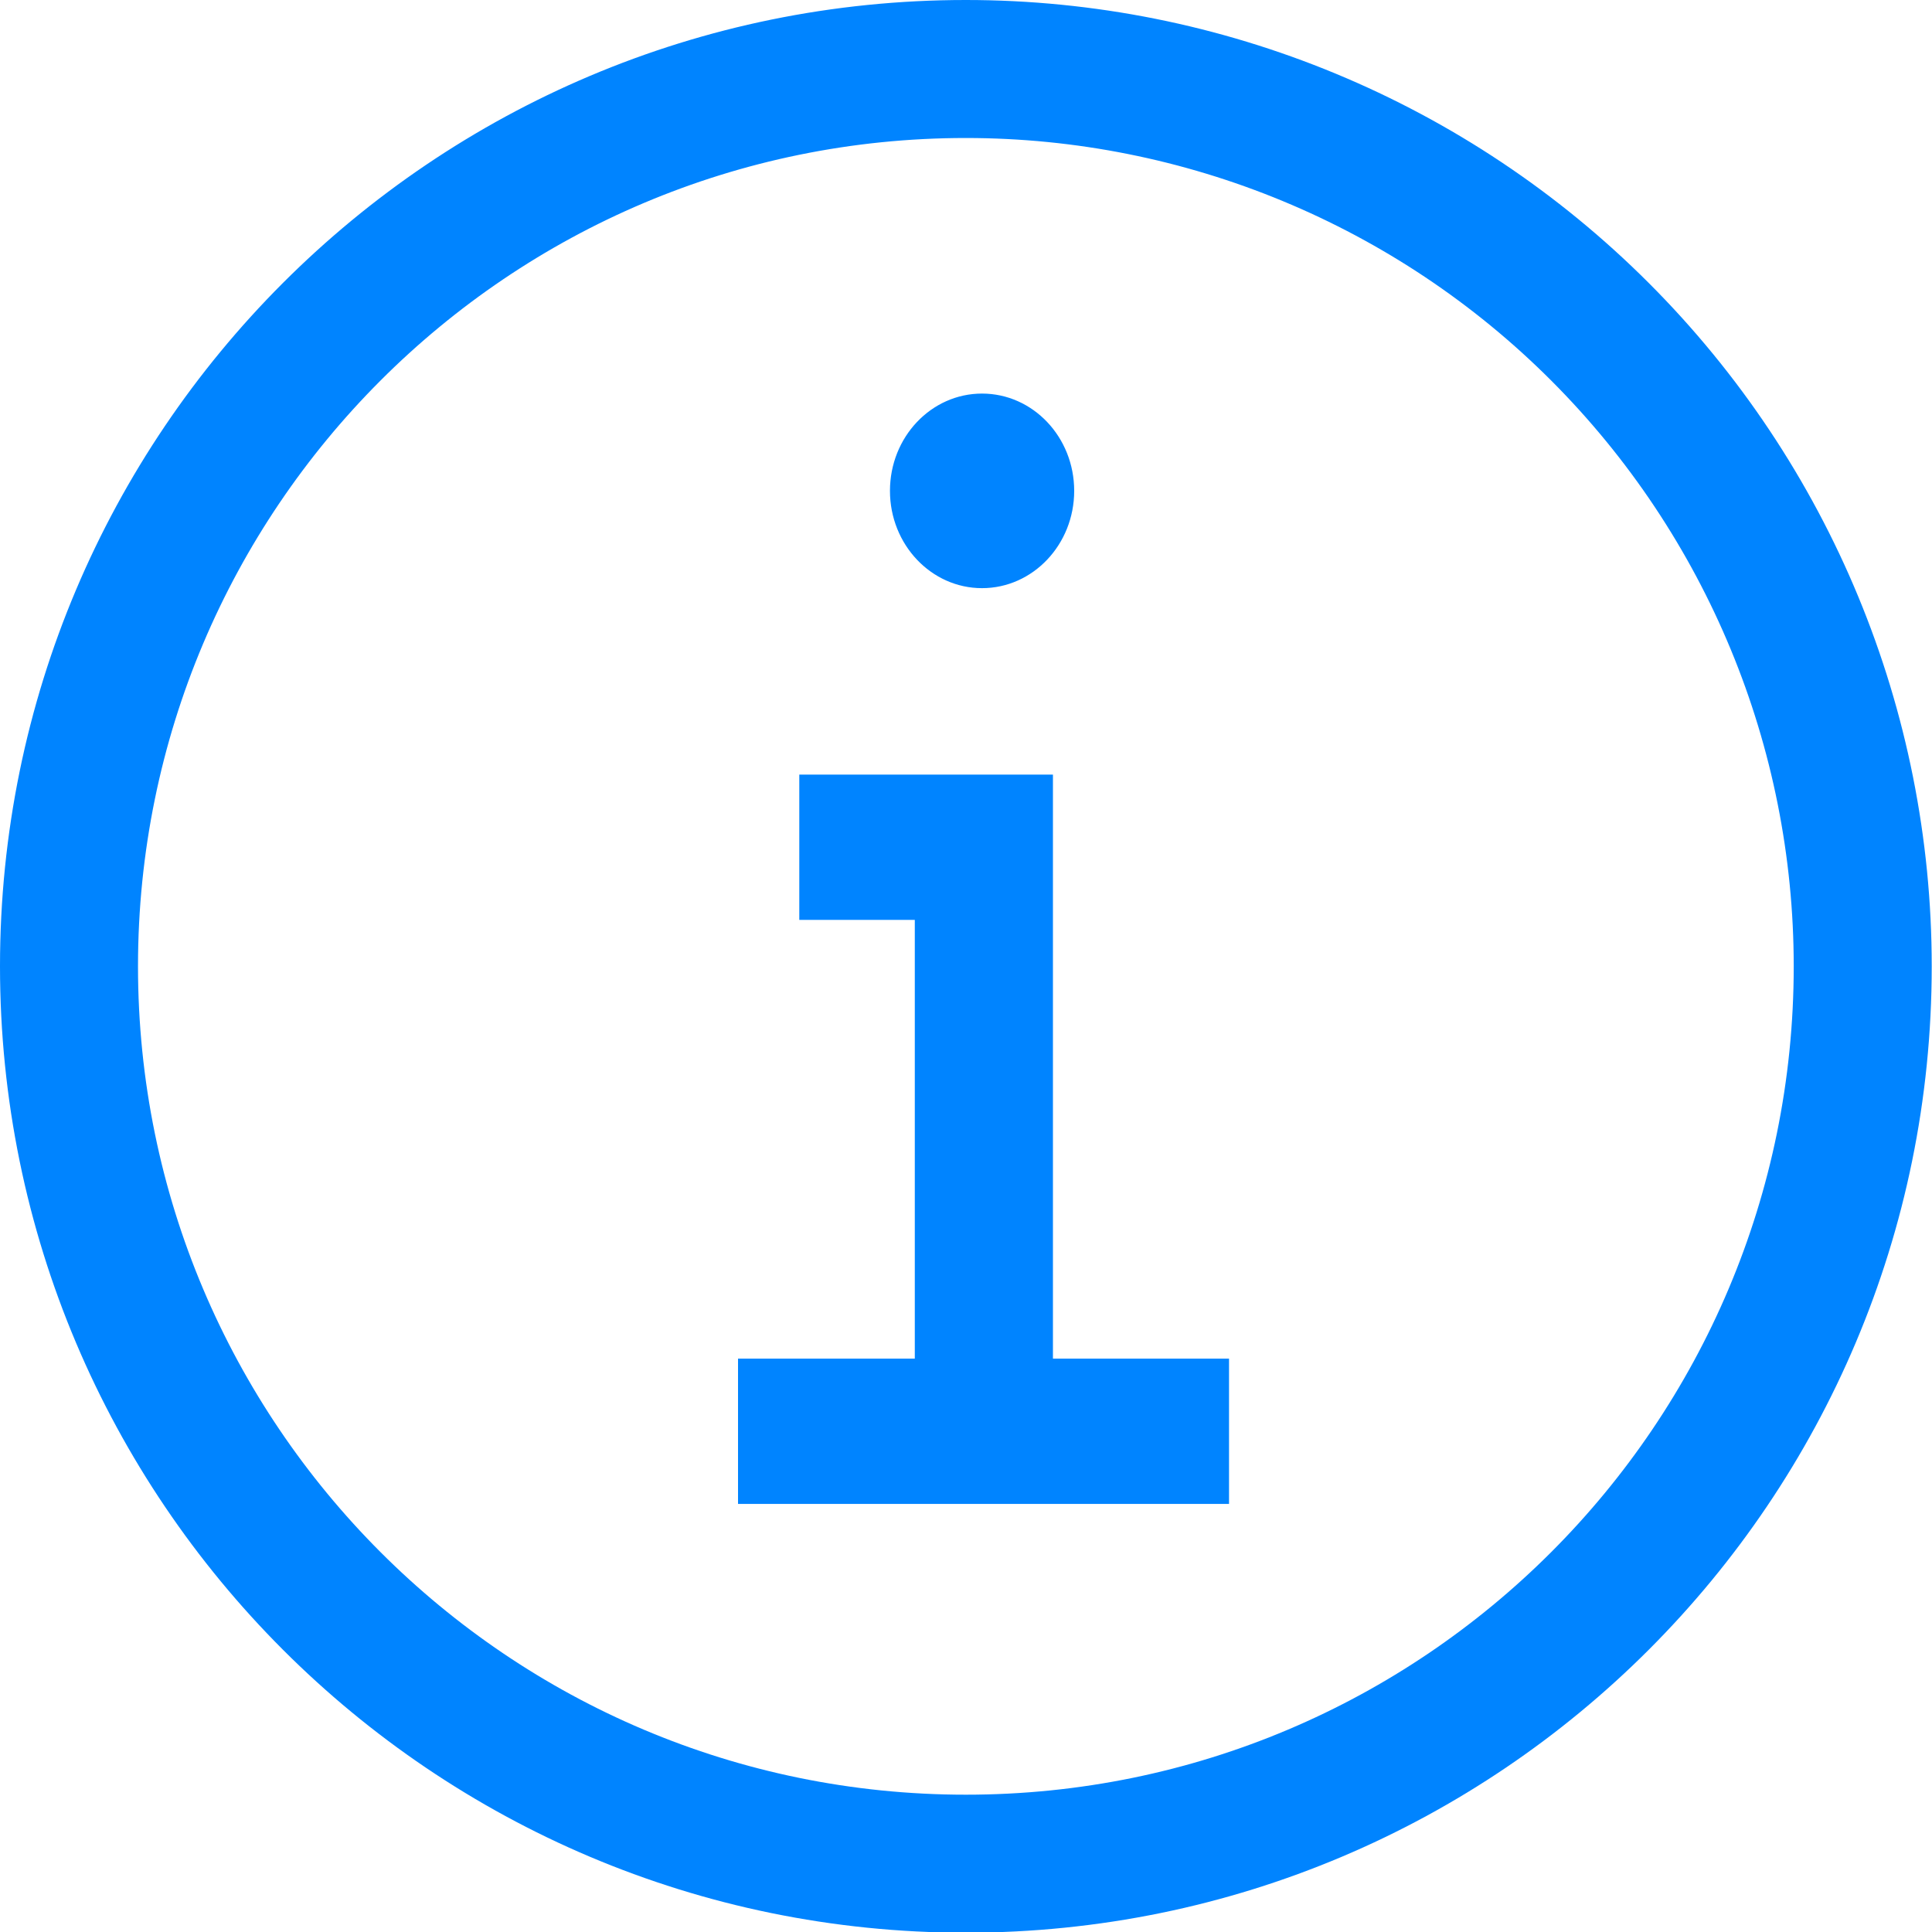
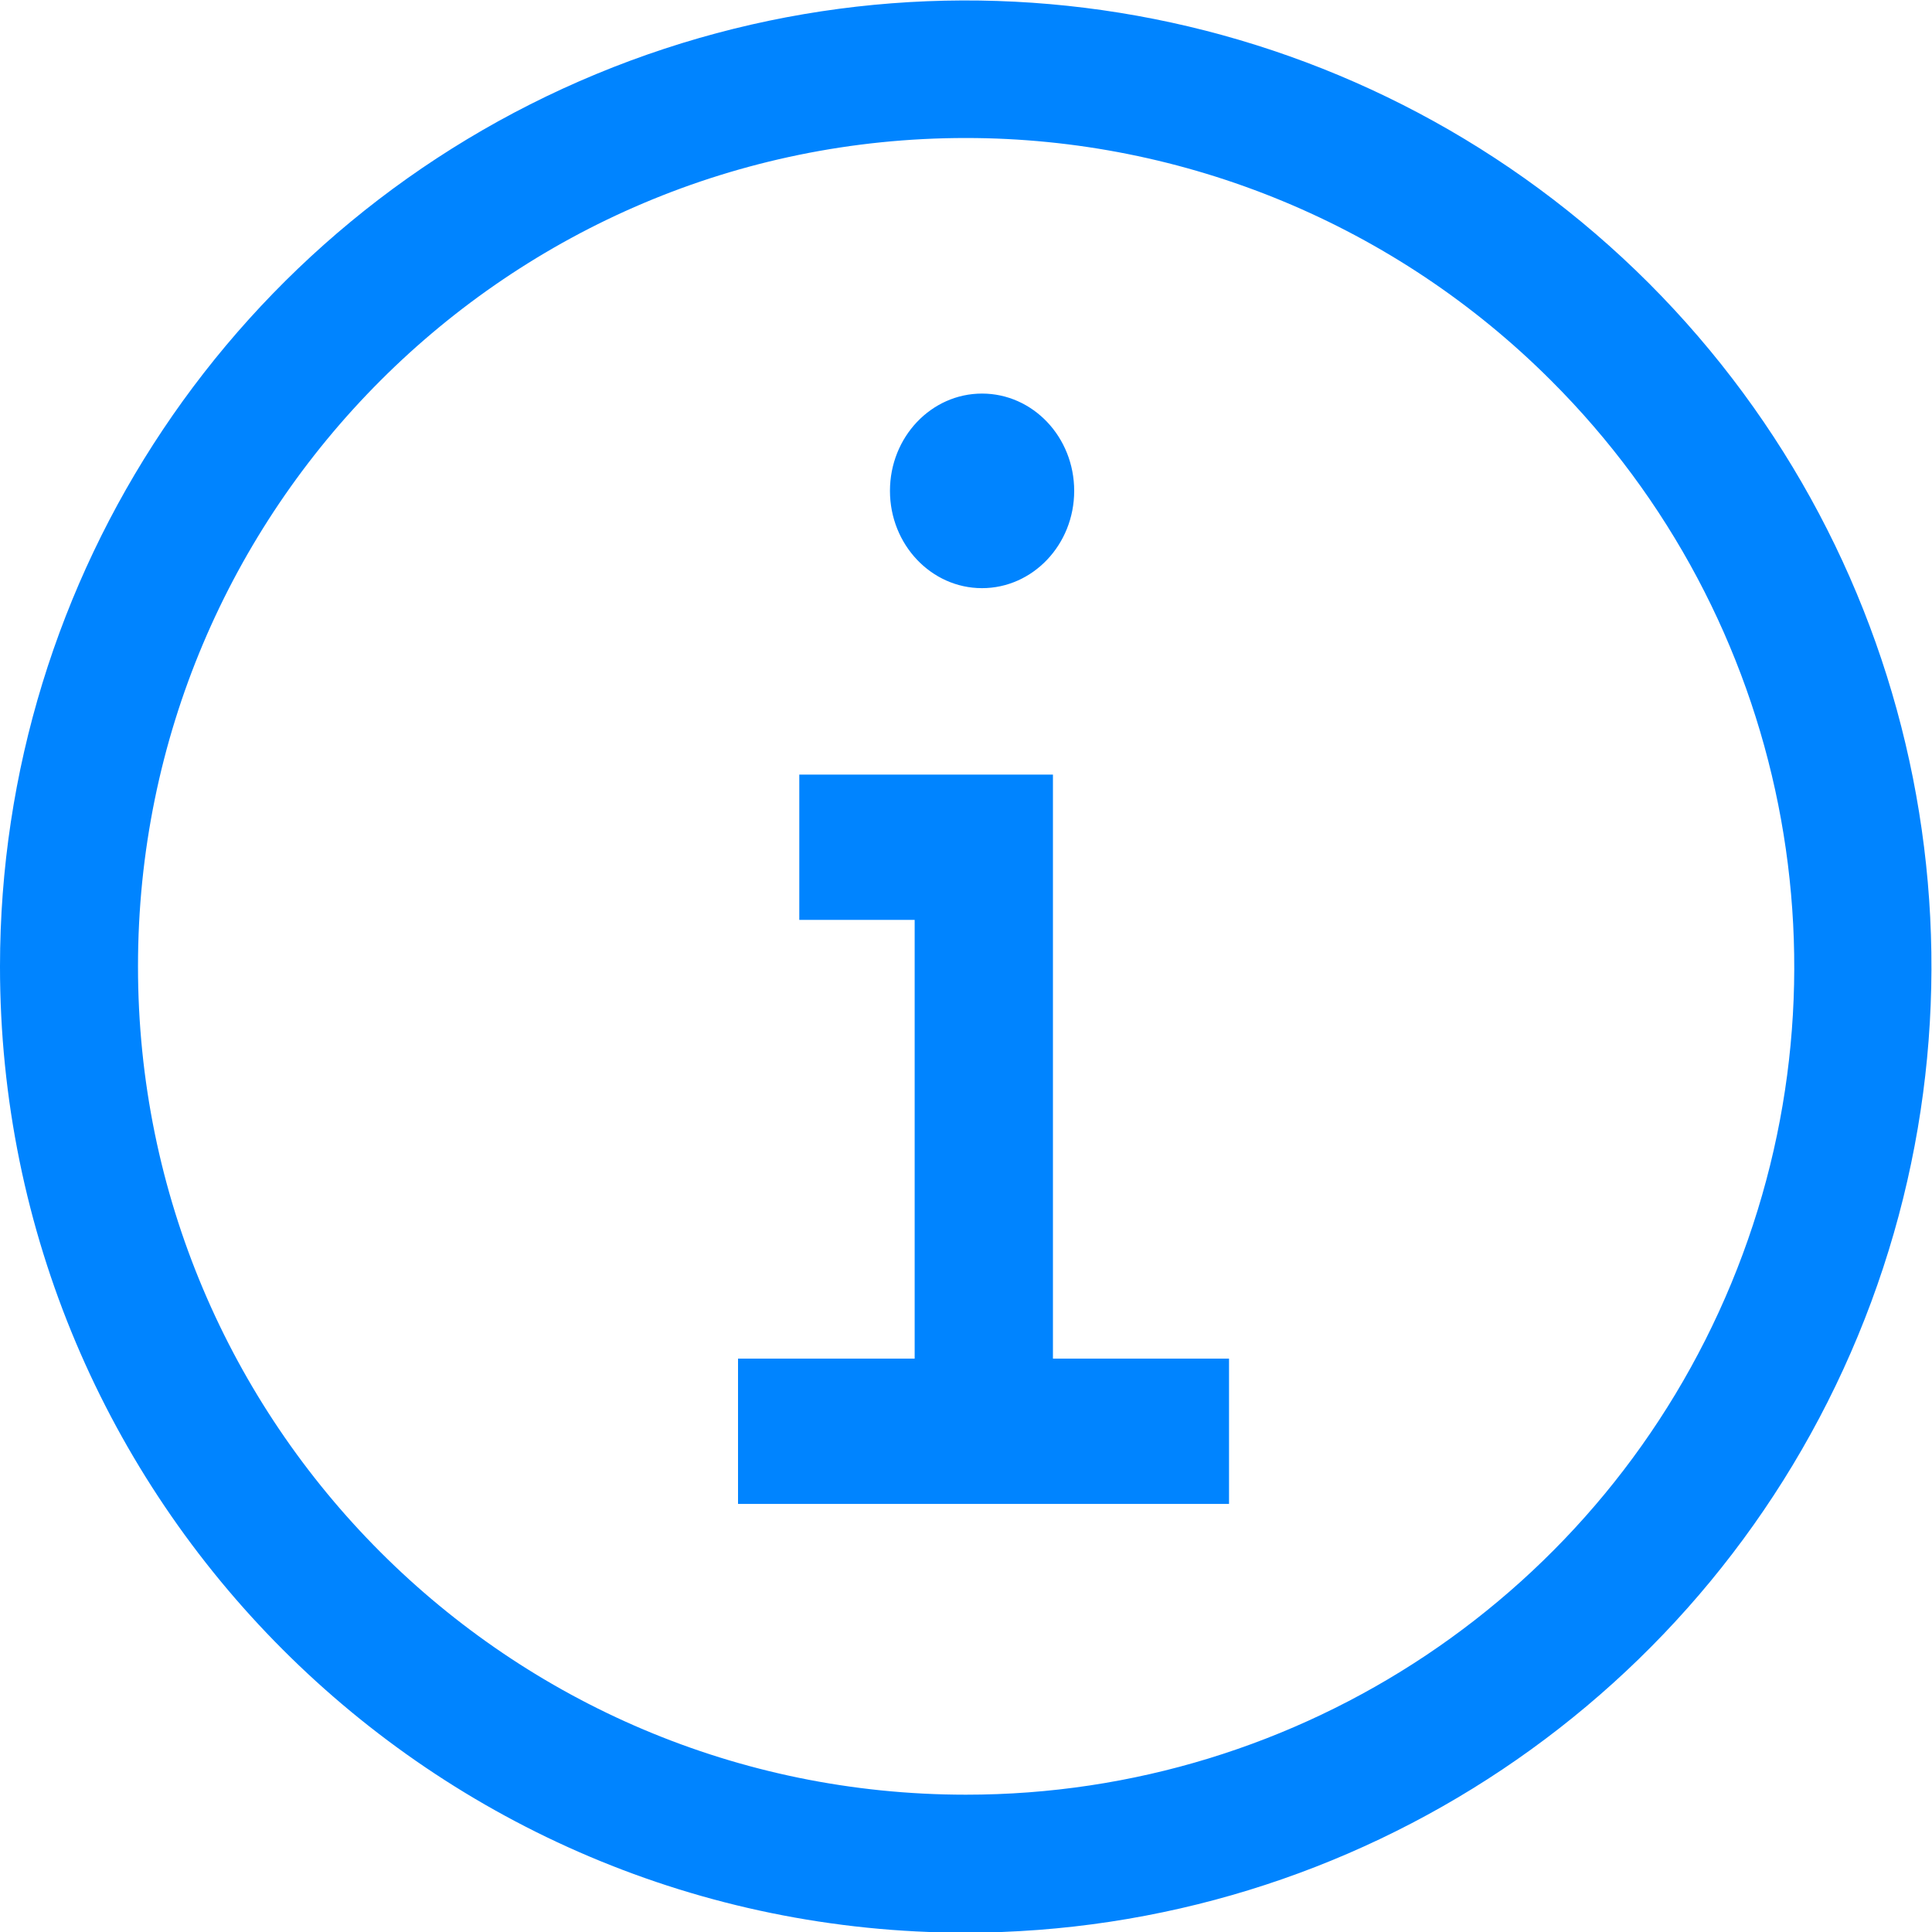
- <svg xmlns="http://www.w3.org/2000/svg" width="14" height="14" viewBox="0 0 14 14" fill="none">
-   <path fill-rule="evenodd" clip-rule="evenodd" d="M0 7.002C0 3.135 3.133 0 6.999 0C8.855 0 10.636 0.738 11.948 2.051C13.261 3.364 13.998 5.145 13.998 7.002C13.998 10.87 10.865 14.005 6.999 14.005C3.133 14.005 0 10.87 0 7.002ZM6.999 1C3.686 1 1 3.687 1 7.002C1 10.318 3.686 13.005 6.999 13.005C10.312 13.005 12.998 10.318 12.998 7.002C12.998 5.41 12.366 3.884 11.241 2.758C10.116 1.632 8.59 1 6.999 1ZM7.116 2.852C7.485 2.852 7.784 3.167 7.784 3.557C7.784 3.946 7.485 4.262 7.116 4.262C6.748 4.262 6.449 3.946 6.449 3.557C6.449 3.167 6.748 2.852 7.116 2.852ZM8.906 10.898H5.348V9.845H6.629V6.666H5.792V5.613H7.63V9.845H8.906V10.898Z" fill="#0084FF" />
+ <svg fill="none" viewBox="0 0 14 14">
+   <path fill="#0084FF" fill-rule="evenodd" d="M0 7.002a7 7 0 0111.948-4.95 7.004 7.004 0 01-4.95 11.953A7 7 0 010 7.002zM6.999 1A6 6 0 001 7.002a6 6 0 005.999 6.003A6 6 0 0011.24 2.758 5.997 5.997 0 006.999 1zm.117 1.852c.369 0 .668.315.668.705 0 .39-.3.705-.668.705-.368 0-.667-.316-.667-.705 0-.39.299-.705.667-.705zm1.79 8.046H5.348V9.845h1.28V6.666h-.836V5.613H7.63v4.232h1.276v1.053z" clip-rule="evenodd" />
</svg>
